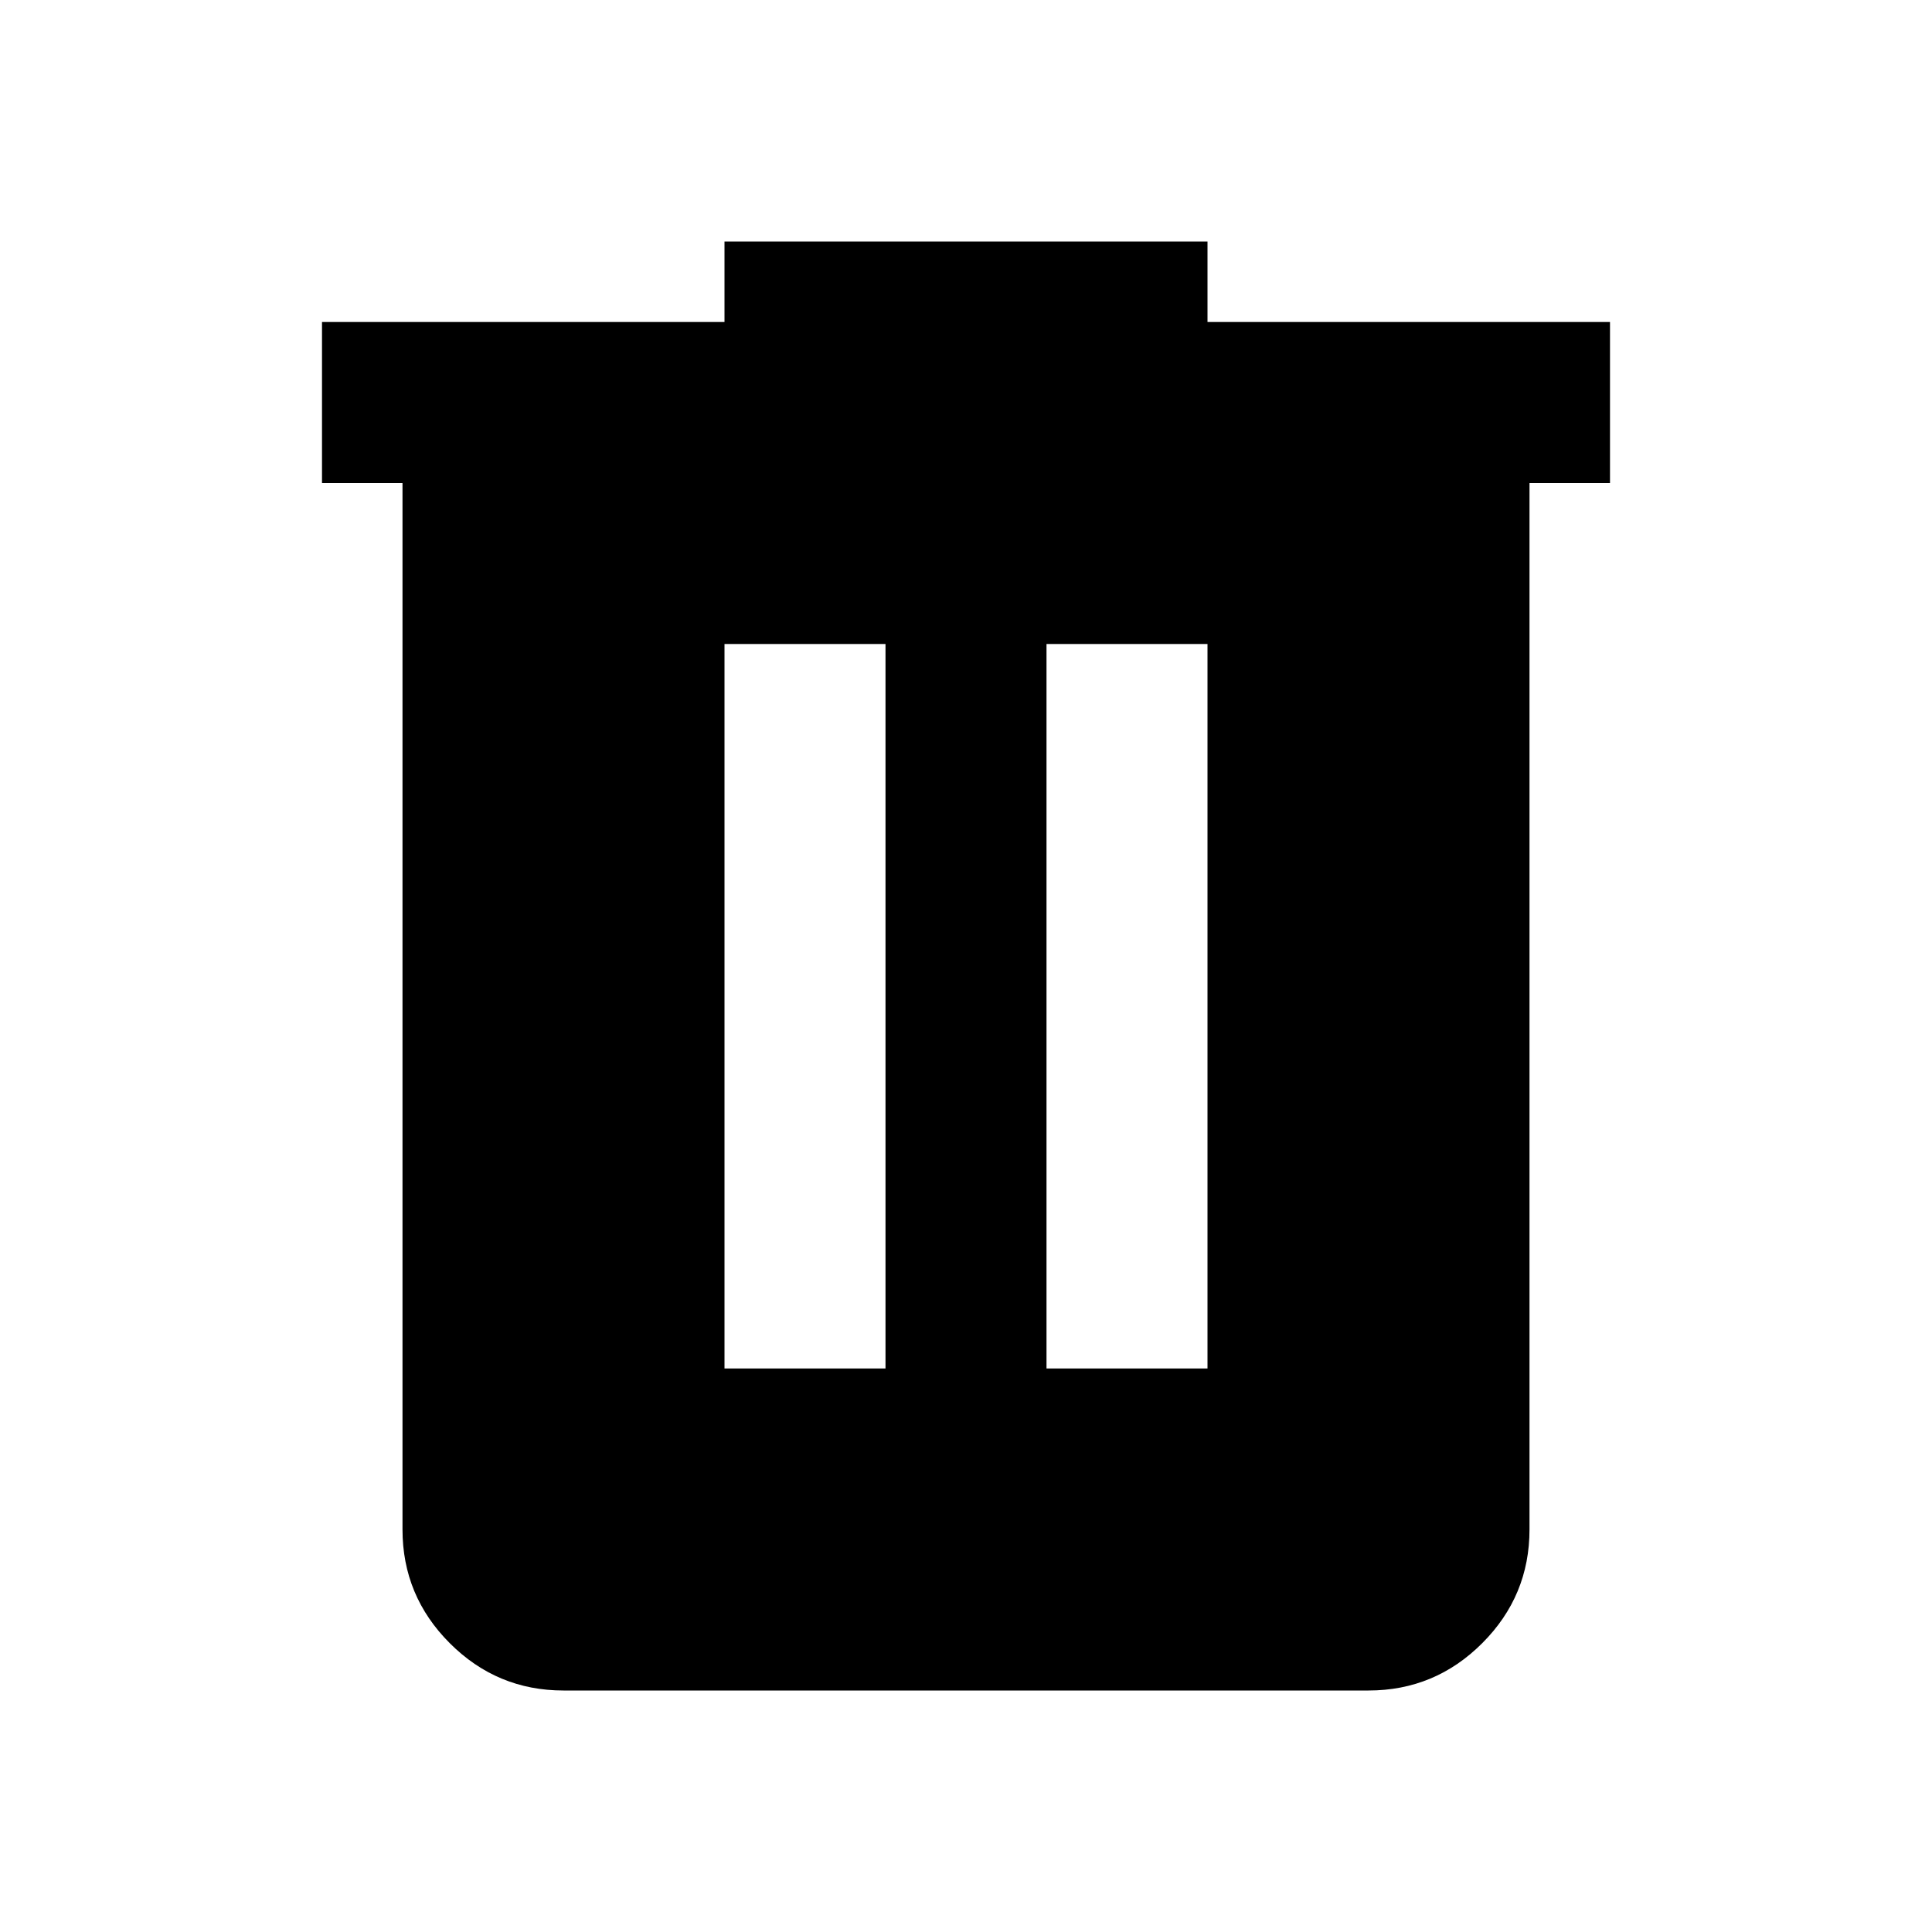
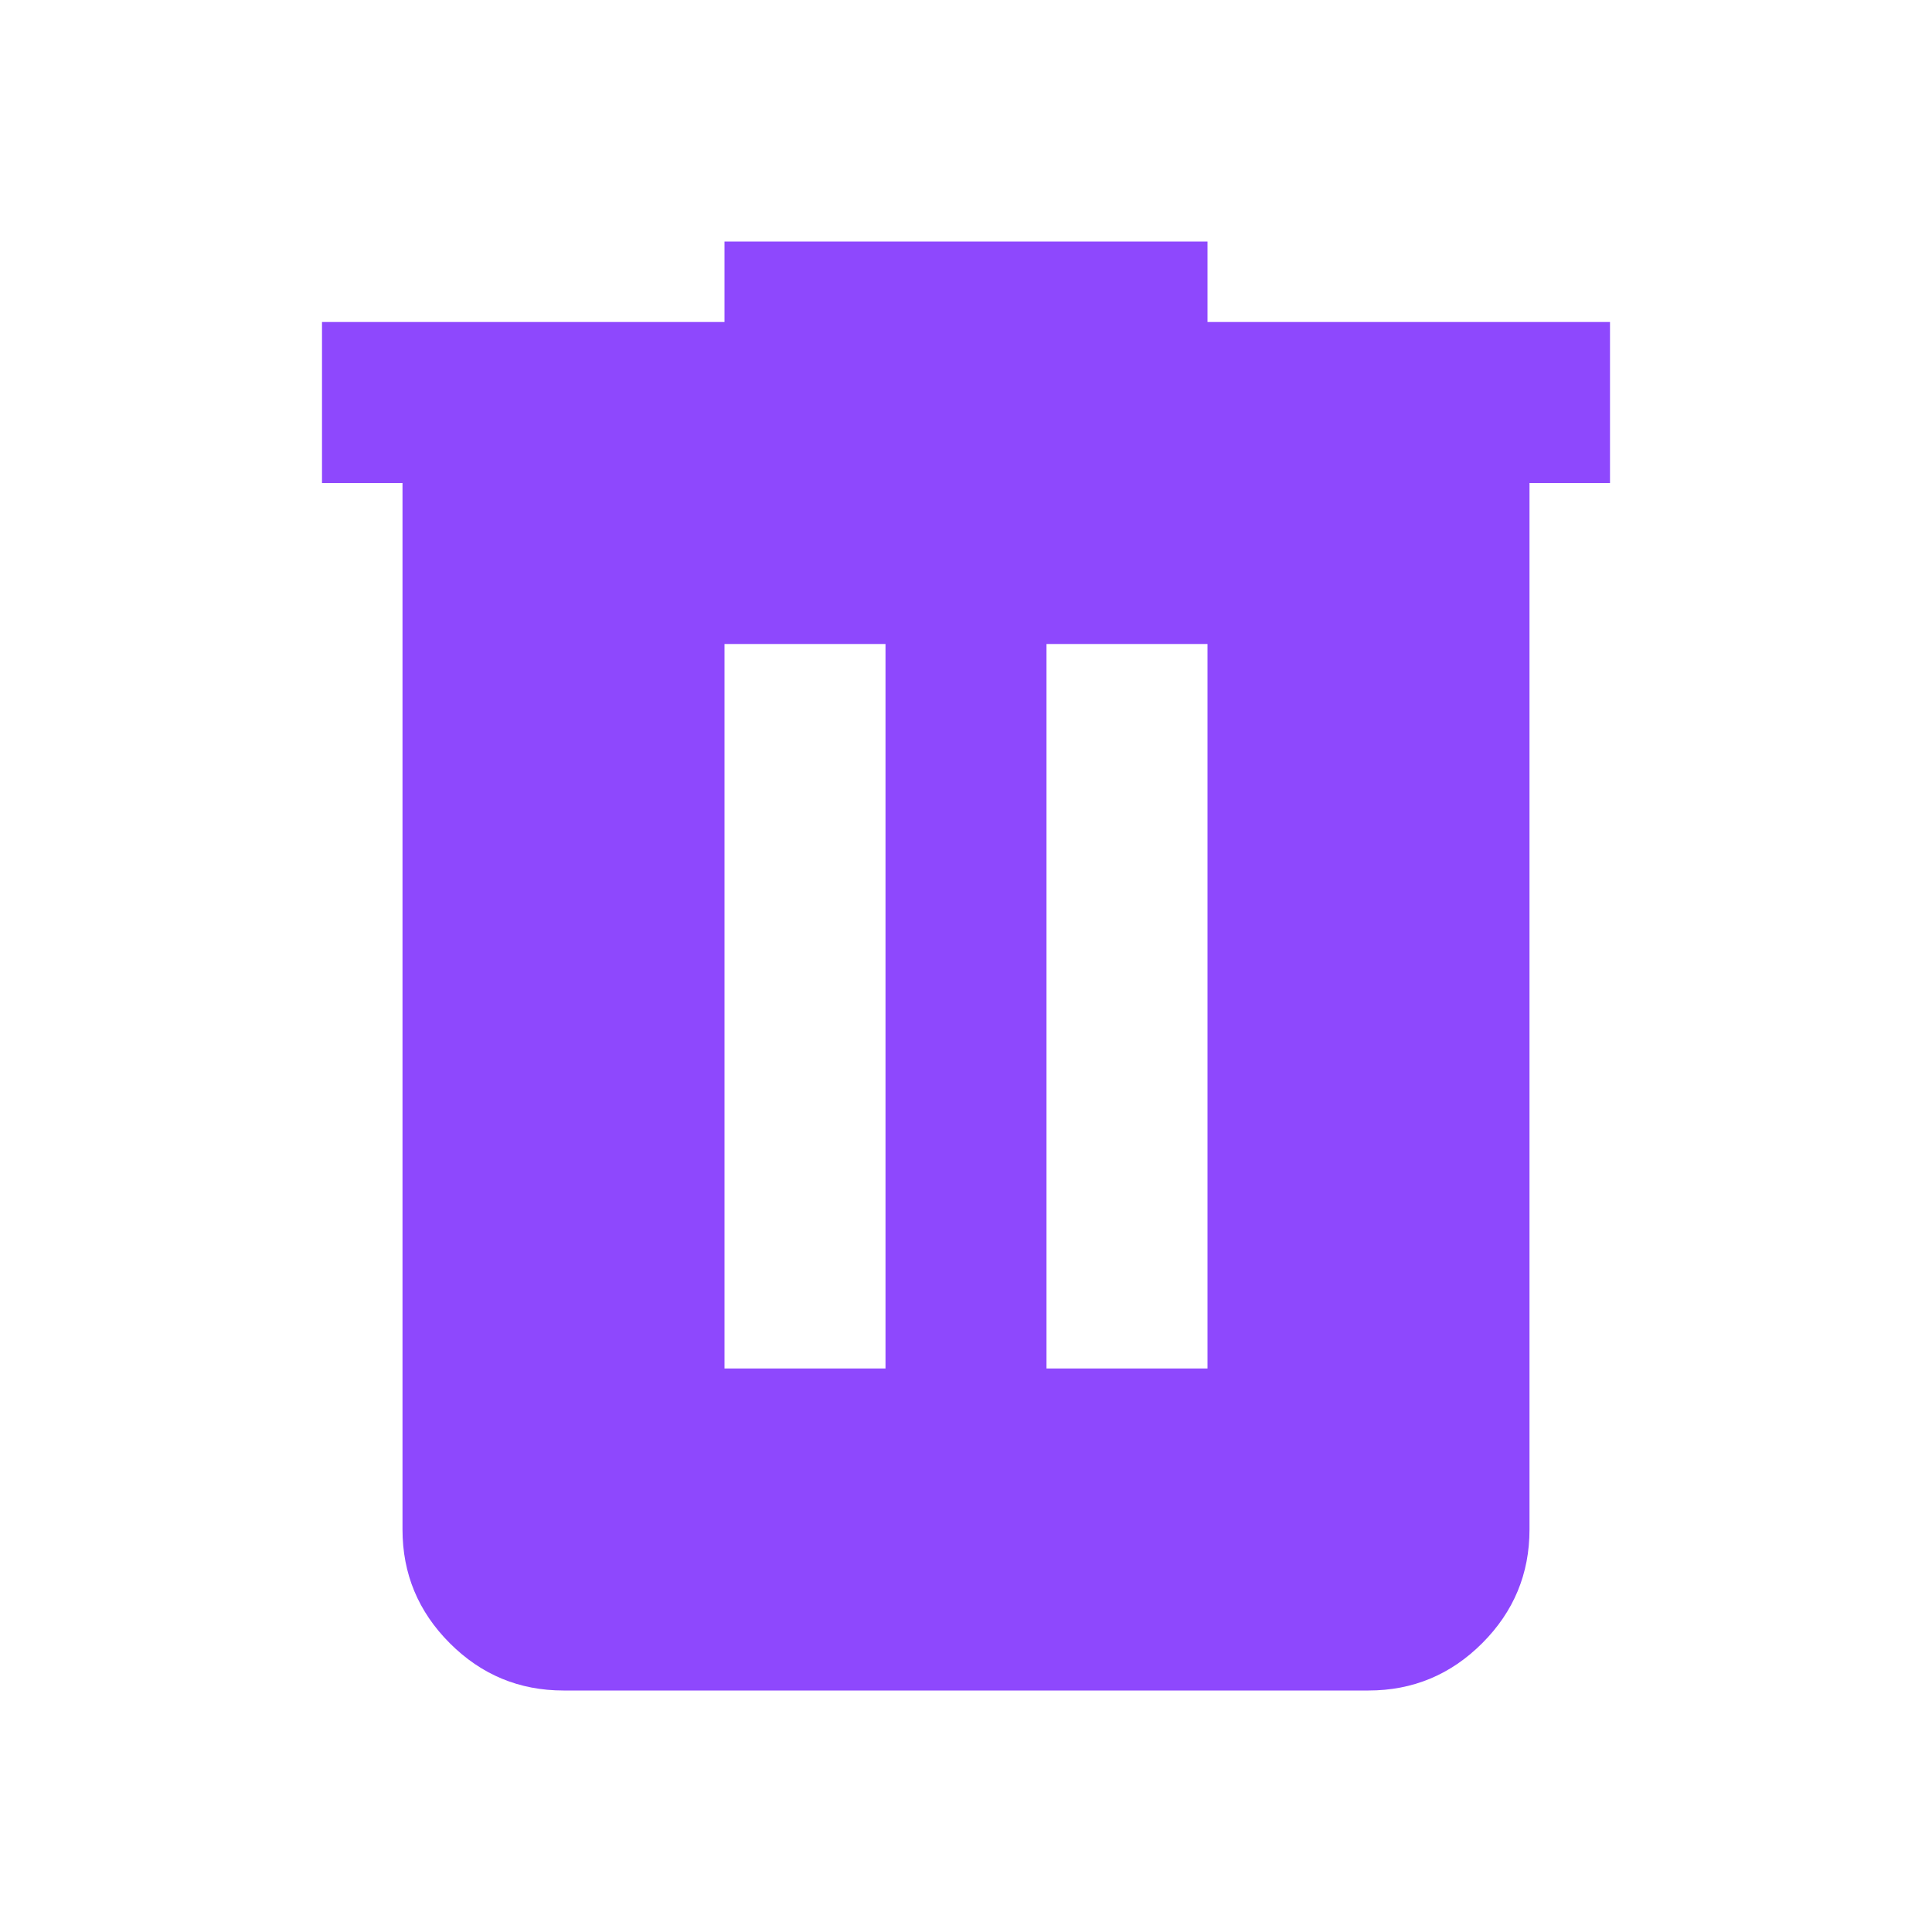
- <svg xmlns="http://www.w3.org/2000/svg" height="24" viewBox="0 -960 960 960" width="24">
+ <svg xmlns="http://www.w3.org/2000/svg" height="24" fill="#8e48fd" viewBox="0 -960 960 960" width="24">
  <path d="M280-120q-33 0-56.5-23.5T200-200v-520h-40v-80h200v-40h240v40h200v80h-40v520q0 33-23.5 56.5T680-120H280Zm80-160h80v-360h-80v360Zm160 0h80v-360h-80v360Z" />
</svg>
